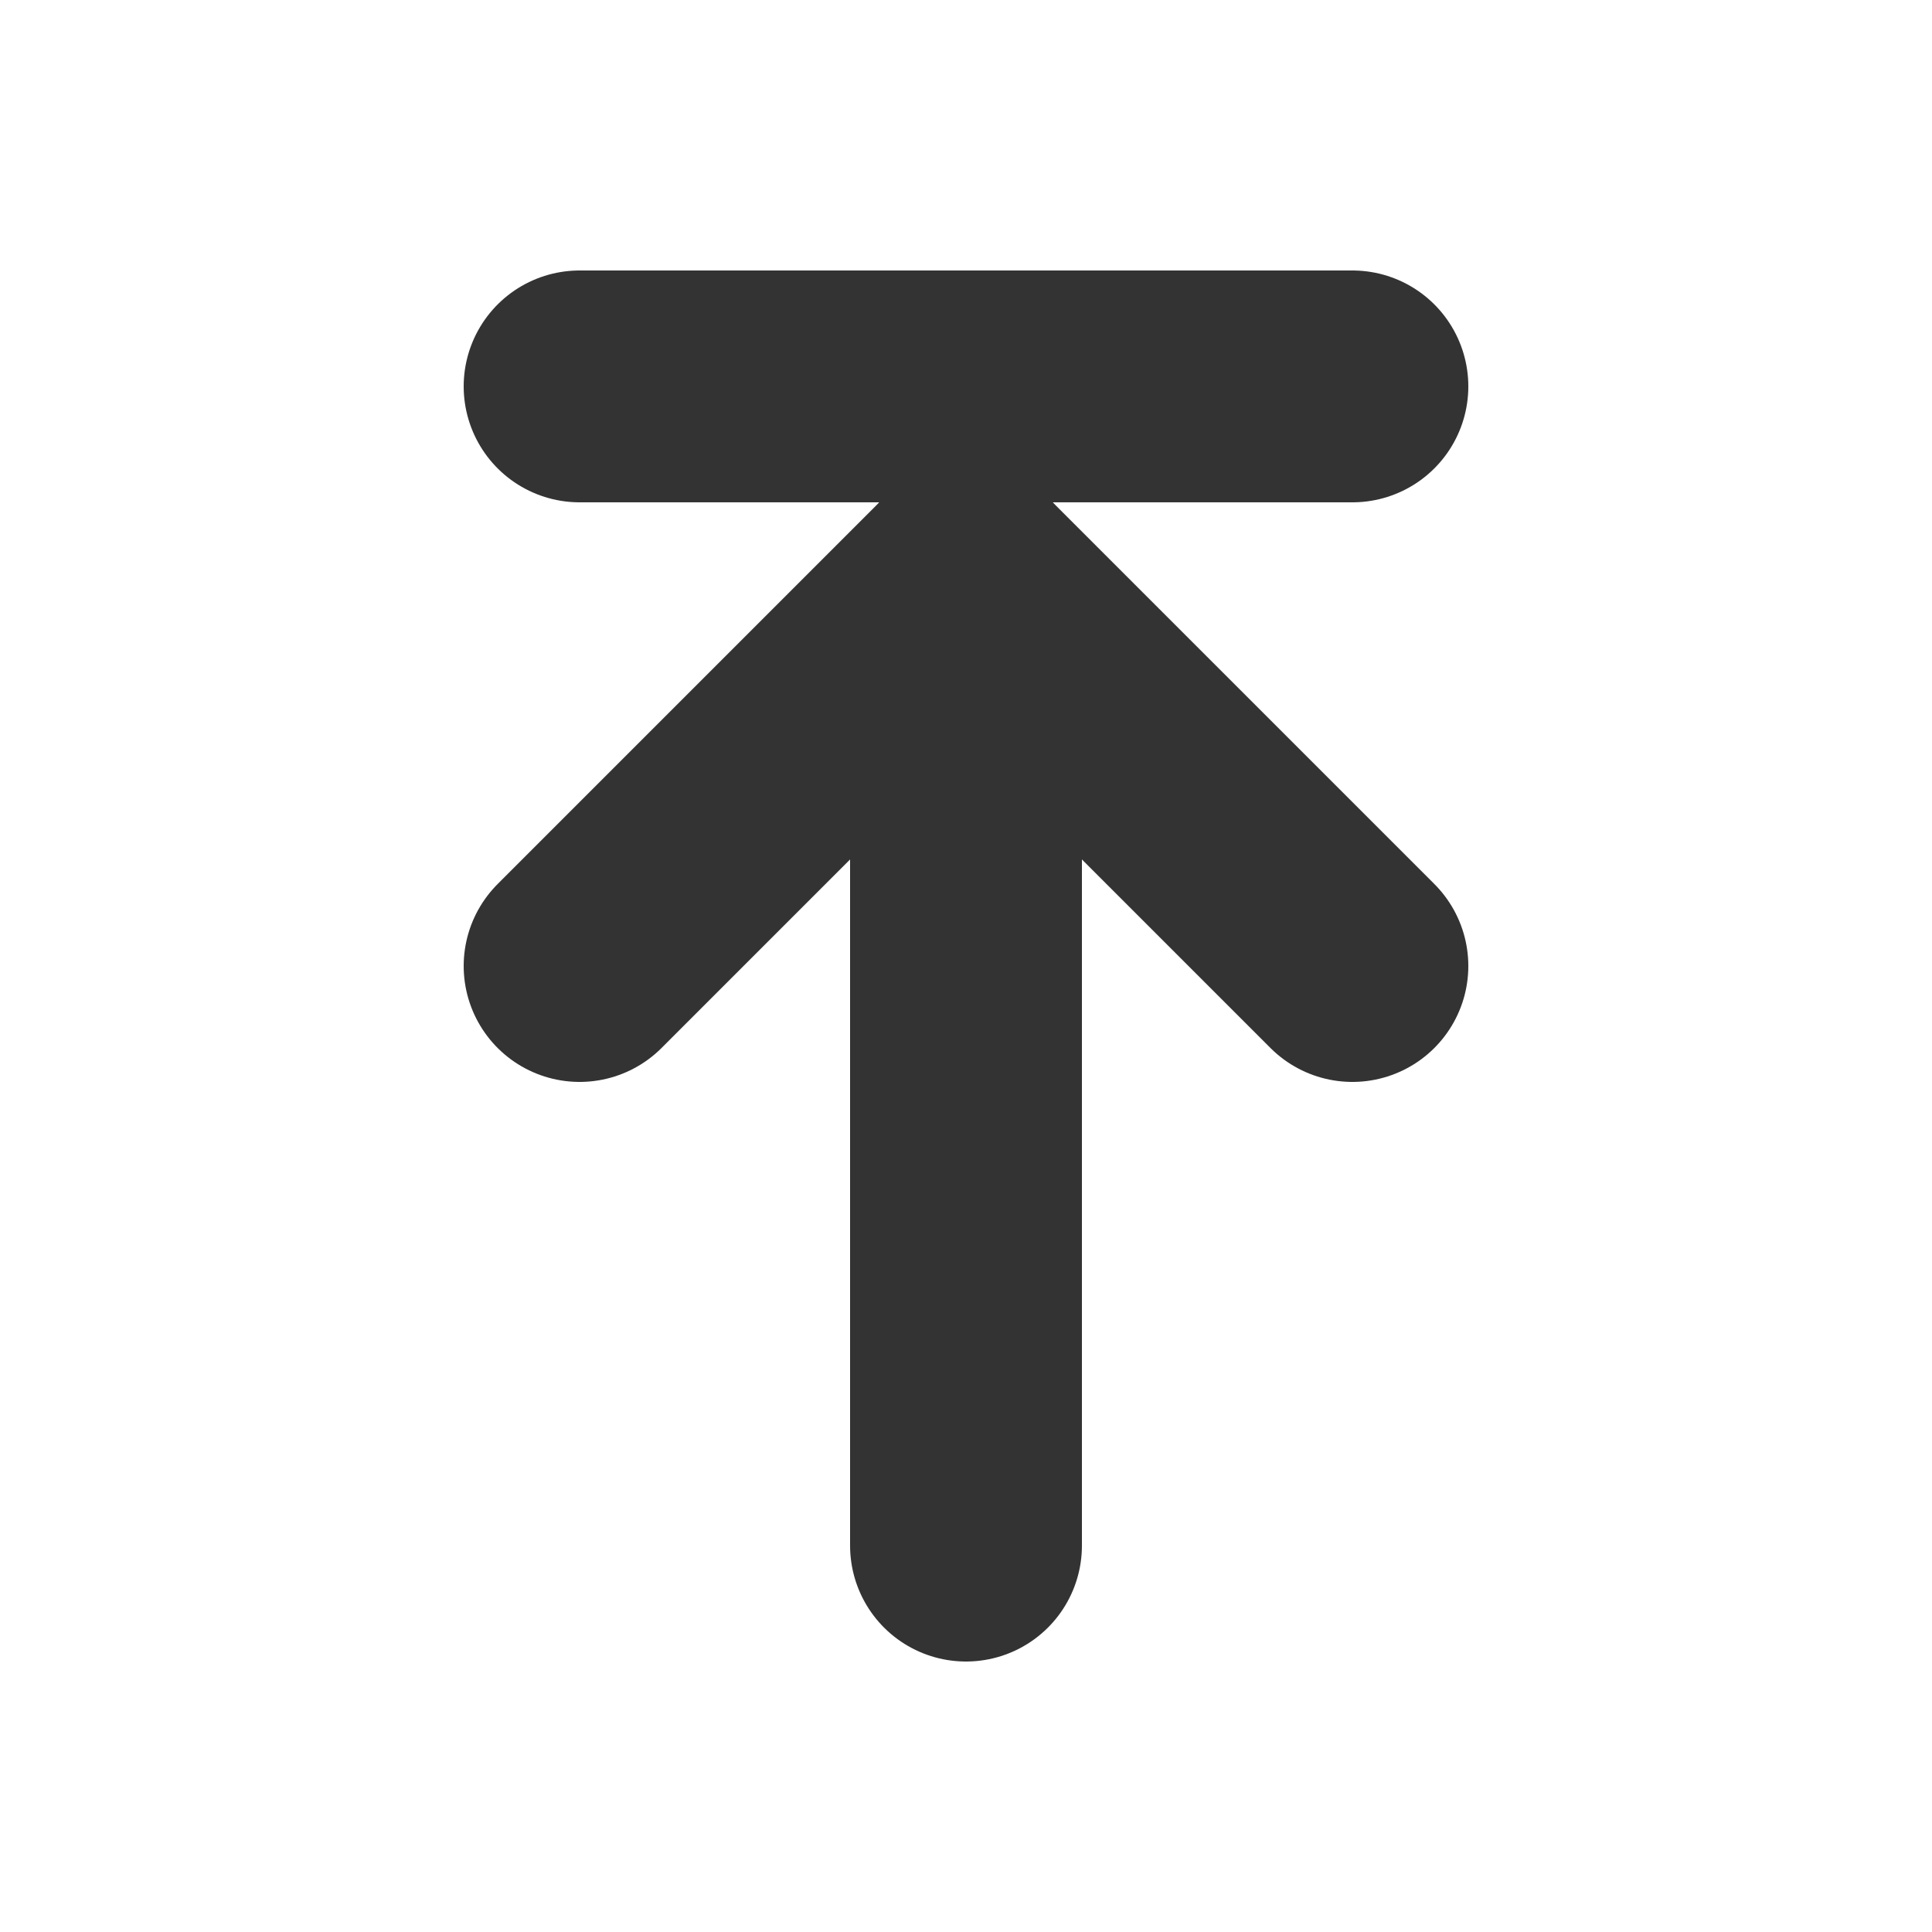
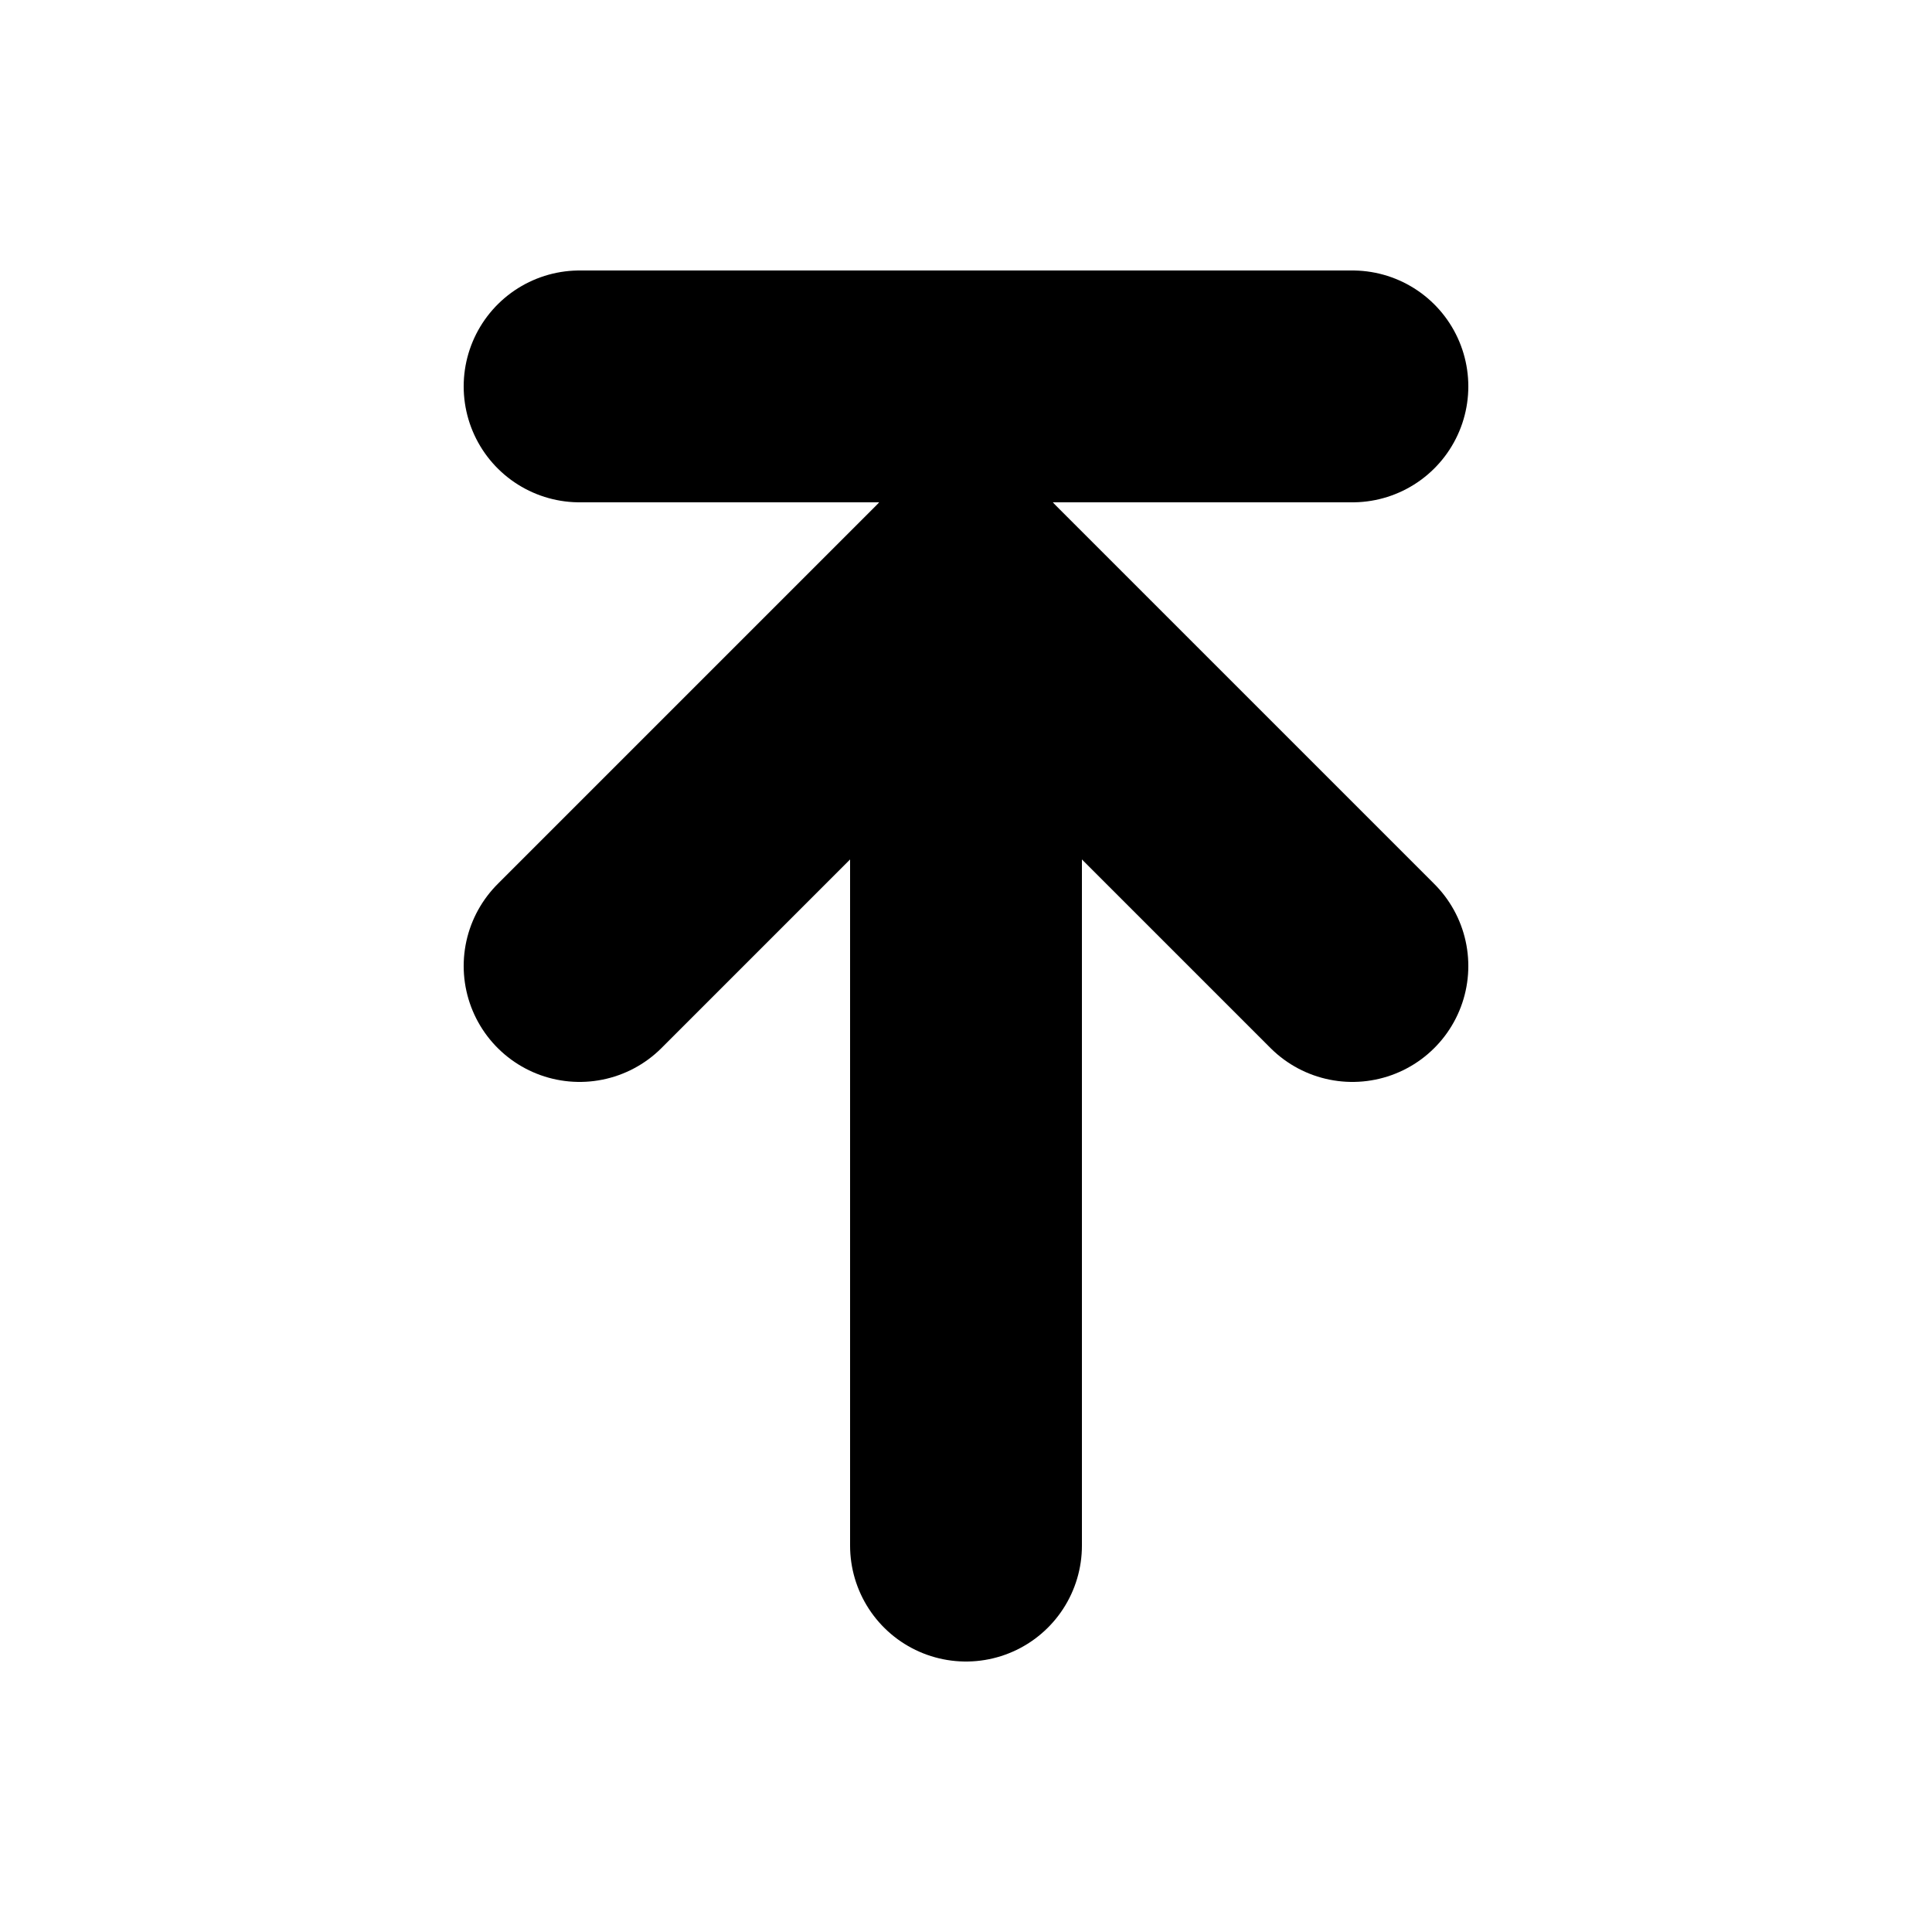
<svg xmlns="http://www.w3.org/2000/svg" width="100" height="100" viewBox="0 0 100 100">
-   <line x1="30" y1="20" x2="70" y2="20" stroke="#333" stroke-width="12" stroke-linecap="round" />
-   <line x1="50" y1="30" x2="30" y2="50" stroke="#333" stroke-width="12" stroke-linecap="round" />
-   <line x1="50" y1="30" x2="70" y2="50" stroke="#333" stroke-width="12" stroke-linecap="round" />
-   <line x1="50" y1="30" x2="50" y2="80" stroke="#333" stroke-width="12" stroke-linecap="round" />
+   <line x1="30" y1="20" x2="70" y2="20" stroke="#000" stroke-width="12" stroke-linecap="round" />
+   <line x1="50" y1="30" x2="30" y2="50" stroke="#000" stroke-width="12" stroke-linecap="round" />
+   <line x1="50" y1="30" x2="70" y2="50" stroke="#000" stroke-width="12" stroke-linecap="round" />
+   <line x1="50" y1="30" x2="50" y2="80" stroke="#000" stroke-width="12" stroke-linecap="round" />
</svg>
